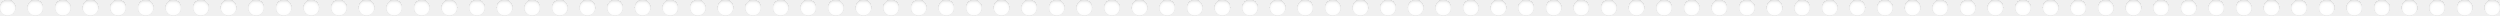
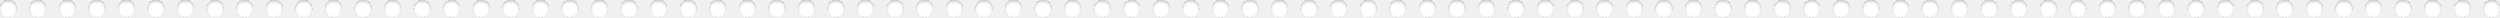
- <svg xmlns="http://www.w3.org/2000/svg" width="1630" height="10" viewBox="0 0 1630 10" fill="none">
+ <svg xmlns="http://www.w3.org/2000/svg" width="1439" height="10" viewBox="0 0 1439 10" fill="none">
  <g filter="url(#filter0_i)">
-     <circle cx="1445" cy="5" r="5" fill="white" />
-     <circle cx="1463" cy="5" r="5" fill="white" />
-     <circle cx="1481" cy="5" r="5" fill="white" />
-     <circle cx="1499" cy="5" r="5" fill="white" />
-     <circle cx="5" cy="5" r="5" fill="white" />
-     <circle cx="185" cy="5" r="5" fill="white" />
-     <circle cx="365" cy="5" r="5" fill="white" />
-     <circle cx="545" cy="5" r="5" fill="white" />
-     <circle cx="725" cy="5" r="5" fill="white" />
-     <circle cx="905" cy="5" r="5" fill="white" />
-     <circle cx="1085" cy="5" r="5" fill="white" />
-     <circle cx="1265" cy="5" r="5" fill="white" />
-     <circle cx="23" cy="5" r="5" fill="white" />
-     <circle cx="203" cy="5" r="5" fill="white" />
-     <circle cx="383" cy="5" r="5" fill="white" />
-     <circle cx="563" cy="5" r="5" fill="white" />
-     <circle cx="743" cy="5" r="5" fill="white" />
-     <circle cx="923" cy="5" r="5" fill="white" />
-     <circle cx="1103" cy="5" r="5" fill="white" />
-     <circle cx="1283" cy="5" r="5" fill="white" />
-     <circle cx="41" cy="5" r="5" fill="white" />
-     <circle cx="221" cy="5" r="5" fill="white" />
-     <circle cx="401" cy="5" r="5" fill="white" />
-     <circle cx="581" cy="5" r="5" fill="white" />
-     <circle cx="761" cy="5" r="5" fill="white" />
-     <circle cx="941" cy="5" r="5" fill="white" />
-     <circle cx="1121" cy="5" r="5" fill="white" />
-     <circle cx="1301" cy="5" r="5" fill="white" />
-     <circle cx="59" cy="5" r="5" fill="white" />
-     <circle cx="239" cy="5" r="5" fill="white" />
-     <circle cx="419" cy="5" r="5" fill="white" />
-     <circle cx="599" cy="5" r="5" fill="white" />
-     <circle cx="779" cy="5" r="5" fill="white" />
-     <circle cx="959" cy="5" r="5" fill="white" />
-     <circle cx="1139" cy="5" r="5" fill="white" />
-     <circle cx="1319" cy="5" r="5" fill="white" />
-     <circle cx="77" cy="5" r="5" fill="white" />
-     <circle cx="257" cy="5" r="5" fill="white" />
-     <circle cx="437" cy="5" r="5" fill="white" />
-     <circle cx="617" cy="5" r="5" fill="white" />
-     <circle cx="797" cy="5" r="5" fill="white" />
-     <circle cx="977" cy="5" r="5" fill="white" />
-     <circle cx="1157" cy="5" r="5" fill="white" />
-     <circle cx="1337" cy="5" r="5" fill="white" />
-     <circle cx="95" cy="5" r="5" fill="white" />
-     <circle cx="275" cy="5" r="5" fill="white" />
-     <circle cx="455" cy="5" r="5" fill="white" />
-     <circle cx="635" cy="5" r="5" fill="white" />
-     <circle cx="815" cy="5" r="5" fill="white" />
-     <circle cx="995" cy="5" r="5" fill="white" />
-     <circle cx="1175" cy="5" r="5" fill="white" />
-     <circle cx="1355" cy="5" r="5" fill="white" />
-     <circle cx="113" cy="5" r="5" fill="white" />
-     <circle cx="293" cy="5" r="5" fill="white" />
-     <circle cx="473" cy="5" r="5" fill="white" />
-     <circle cx="653" cy="5" r="5" fill="white" />
-     <circle cx="833" cy="5" r="5" fill="white" />
-     <circle cx="1013" cy="5" r="5" fill="white" />
-     <circle cx="1193" cy="5" r="5" fill="white" />
-     <circle cx="1373" cy="5" r="5" fill="white" />
-     <circle cx="131" cy="5" r="5" fill="white" />
-     <circle cx="311" cy="5" r="5" fill="white" />
-     <circle cx="491" cy="5" r="5" fill="white" />
-     <circle cx="671" cy="5" r="5" fill="white" />
-     <circle cx="851" cy="5" r="5" fill="white" />
-     <circle cx="1031" cy="5" r="5" fill="white" />
-     <circle cx="1211" cy="5" r="5" fill="white" />
-     <circle cx="1391" cy="5" r="5" fill="white" />
-     <circle cx="149" cy="5" r="5" fill="white" />
-     <circle cx="329" cy="5" r="5" fill="white" />
-     <circle cx="509" cy="5" r="5" fill="white" />
-     <circle cx="689" cy="5" r="5" fill="white" />
-     <circle cx="869" cy="5" r="5" fill="white" />
-     <circle cx="1049" cy="5" r="5" fill="white" />
-     <circle cx="1229" cy="5" r="5" fill="white" />
-     <circle cx="1409" cy="5" r="5" fill="white" />
-     <circle cx="167" cy="5" r="5" fill="white" />
-     <circle cx="347" cy="5" r="5" fill="white" />
-     <circle cx="527" cy="5" r="5" fill="white" />
-     <circle cx="707" cy="5" r="5" fill="white" />
-     <circle cx="887" cy="5" r="5" fill="white" />
-     <circle cx="1067" cy="5" r="5" fill="white" />
-     <circle cx="1247" cy="5" r="5" fill="white" />
-     <circle cx="1517" cy="5" r="5" fill="white" />
-     <circle cx="1427" cy="5" r="5" fill="white" />
-   </g>
-   <g filter="url(#filter1_i)">
-     <circle cx="1535" cy="5" r="5" fill="white" />
-   </g>
-   <g filter="url(#filter2_i)">
-     <circle cx="1553" cy="5" r="5" fill="white" />
-   </g>
-   <g filter="url(#filter3_i)">
-     <circle cx="1571" cy="5" r="5" fill="white" />
-   </g>
-   <g filter="url(#filter4_i)">
-     <circle cx="1589" cy="5" r="5" fill="white" />
-   </g>
-   <g filter="url(#filter5_i)">
-     <circle cx="1607" cy="5" r="5" fill="white" />
-   </g>
-   <g filter="url(#filter6_i)">
-     <circle cx="1625" cy="5" r="5" fill="white" />
+     <g filter="url(#filter1_i)">
+       <ellipse cx="1366.2" cy="5" rx="4.727" ry="5" fill="white" />
+       <ellipse cx="1383.22" cy="5" rx="4.727" ry="5" fill="white" />
+       <ellipse cx="1400.24" cy="5" rx="4.727" ry="5" fill="white" />
+       <ellipse cx="1417.25" cy="5" rx="4.727" ry="5" fill="white" />
+       <ellipse cx="4.727" cy="5" rx="4.727" ry="5" fill="white" />
+       <ellipse cx="174.911" cy="5" rx="4.727" ry="5" fill="white" />
+       <ellipse cx="345.095" cy="5" rx="4.727" ry="5" fill="white" />
+       <ellipse cx="515.279" cy="5" rx="4.727" ry="5" fill="white" />
+       <ellipse cx="685.463" cy="5" rx="4.727" ry="5" fill="white" />
+       <ellipse cx="855.647" cy="5" rx="4.727" ry="5" fill="white" />
+       <ellipse cx="1025.83" cy="5" rx="4.727" ry="5" fill="white" />
+       <ellipse cx="1196.02" cy="5" rx="4.727" ry="5" fill="white" />
+       <ellipse cx="21.746" cy="5" rx="4.727" ry="5" fill="white" />
+       <ellipse cx="191.93" cy="5" rx="4.727" ry="5" fill="white" />
+       <ellipse cx="362.114" cy="5" rx="4.727" ry="5" fill="white" />
+       <ellipse cx="532.298" cy="5" rx="4.727" ry="5" fill="white" />
+       <ellipse cx="702.482" cy="5" rx="4.727" ry="5" fill="white" />
+       <ellipse cx="872.666" cy="5" rx="4.727" ry="5" fill="white" />
+       <ellipse cx="1042.85" cy="5" rx="4.727" ry="5" fill="white" />
+       <ellipse cx="1213.03" cy="5" rx="4.727" ry="5" fill="white" />
+       <ellipse cx="38.764" cy="5" rx="4.727" ry="5" fill="white" />
+       <ellipse cx="208.948" cy="5" rx="4.727" ry="5" fill="white" />
+       <ellipse cx="379.132" cy="5" rx="4.727" ry="5" fill="white" />
+       <ellipse cx="549.316" cy="5" rx="4.727" ry="5" fill="white" />
+       <ellipse cx="719.5" cy="5" rx="4.727" ry="5" fill="white" />
+       <ellipse cx="889.684" cy="5" rx="4.727" ry="5" fill="white" />
+       <ellipse cx="1059.87" cy="5" rx="4.727" ry="5" fill="white" />
+       <ellipse cx="1230.05" cy="5" rx="4.727" ry="5" fill="white" />
+       <ellipse cx="55.782" cy="5" rx="4.727" ry="5" fill="white" />
+       <ellipse cx="225.966" cy="5" rx="4.727" ry="5" fill="white" />
+       <ellipse cx="396.15" cy="5" rx="4.727" ry="5" fill="white" />
+       <ellipse cx="566.334" cy="5" rx="4.727" ry="5" fill="white" />
+       <ellipse cx="736.518" cy="5" rx="4.727" ry="5" fill="white" />
+       <ellipse cx="906.702" cy="5" rx="4.727" ry="5" fill="white" />
+       <ellipse cx="1076.89" cy="5" rx="4.727" ry="5" fill="white" />
+       <ellipse cx="1247.07" cy="5" rx="4.727" ry="5" fill="white" />
+       <ellipse cx="72.801" cy="5" rx="4.727" ry="5" fill="white" />
+       <ellipse cx="242.985" cy="5" rx="4.727" ry="5" fill="white" />
+       <ellipse cx="413.169" cy="5" rx="4.727" ry="5" fill="white" />
+       <ellipse cx="583.353" cy="5" rx="4.727" ry="5" fill="white" />
+       <ellipse cx="753.537" cy="5" rx="4.727" ry="5" fill="white" />
+       <ellipse cx="923.721" cy="5" rx="4.727" ry="5" fill="white" />
+       <ellipse cx="1093.9" cy="5" rx="4.727" ry="5" fill="white" />
+       <ellipse cx="1264.09" cy="5" rx="4.727" ry="5" fill="white" />
+       <ellipse cx="89.819" cy="5" rx="4.727" ry="5" fill="white" />
+       <ellipse cx="260.003" cy="5" rx="4.727" ry="5" fill="white" />
+       <ellipse cx="430.187" cy="5" rx="4.727" ry="5" fill="white" />
+       <ellipse cx="600.371" cy="5" rx="4.727" ry="5" fill="white" />
+       <ellipse cx="770.555" cy="5" rx="4.727" ry="5" fill="white" />
+       <ellipse cx="940.739" cy="5" rx="4.727" ry="5" fill="white" />
+       <ellipse cx="1110.92" cy="5" rx="4.727" ry="5" fill="white" />
+       <ellipse cx="1281.11" cy="5" rx="4.727" ry="5" fill="white" />
+       <ellipse cx="106.838" cy="5" rx="4.727" ry="5" fill="white" />
+       <ellipse cx="277.022" cy="5" rx="4.727" ry="5" fill="white" />
+       <ellipse cx="447.206" cy="5" rx="4.727" ry="5" fill="white" />
+       <ellipse cx="617.39" cy="5" rx="4.727" ry="5" fill="white" />
+       <ellipse cx="787.574" cy="5" rx="4.727" ry="5" fill="white" />
+       <ellipse cx="957.758" cy="5" rx="4.727" ry="5" fill="white" />
+       <ellipse cx="1127.94" cy="5" rx="4.727" ry="5" fill="white" />
+       <ellipse cx="1298.13" cy="5" rx="4.727" ry="5" fill="white" />
+       <ellipse cx="123.856" cy="5" rx="4.727" ry="5" fill="white" />
+       <ellipse cx="294.04" cy="5" rx="4.727" ry="5" fill="white" />
+       <ellipse cx="464.224" cy="5" rx="4.727" ry="5" fill="white" />
+       <ellipse cx="634.408" cy="5" rx="4.727" ry="5" fill="white" />
+       <ellipse cx="804.592" cy="5" rx="4.727" ry="5" fill="white" />
+       <ellipse cx="974.776" cy="5" rx="4.727" ry="5" fill="white" />
+       <ellipse cx="1144.96" cy="5" rx="4.727" ry="5" fill="white" />
+       <ellipse cx="1315.14" cy="5" rx="4.727" ry="5" fill="white" />
+       <ellipse cx="140.875" cy="5" rx="4.727" ry="5" fill="white" />
+       <ellipse cx="311.058" cy="5" rx="4.727" ry="5" fill="white" />
+       <ellipse cx="481.242" cy="5" rx="4.727" ry="5" fill="white" />
+       <ellipse cx="651.426" cy="5" rx="4.727" ry="5" fill="white" />
+       <ellipse cx="821.61" cy="5" rx="4.727" ry="5" fill="white" />
+       <ellipse cx="991.794" cy="5" rx="4.727" ry="5" fill="white" />
+       <ellipse cx="1161.98" cy="5" rx="4.727" ry="5" fill="white" />
+       <ellipse cx="1332.16" cy="5" rx="4.727" ry="5" fill="white" />
+       <ellipse cx="157.893" cy="5" rx="4.727" ry="5" fill="white" />
+       <ellipse cx="328.077" cy="5" rx="4.727" ry="5" fill="white" />
+       <ellipse cx="498.261" cy="5" rx="4.727" ry="5" fill="white" />
+       <ellipse cx="668.445" cy="5" rx="4.727" ry="5" fill="white" />
+       <ellipse cx="838.629" cy="5" rx="4.727" ry="5" fill="white" />
+       <ellipse cx="1008.81" cy="5" rx="4.727" ry="5" fill="white" />
+       <ellipse cx="1179" cy="5" rx="4.727" ry="5" fill="white" />
+       <ellipse cx="1434.27" cy="5" rx="4.727" ry="5" fill="white" />
+       <ellipse cx="1349.18" cy="5" rx="4.727" ry="5" fill="white" />
+     </g>
  </g>
  <defs>
-     <filter id="filter0_i" x="0" y="0" width="1522" height="11" filterUnits="userSpaceOnUse" color-interpolation-filters="sRGB">
+     <filter id="filter0_i" x="0" y="0" width="1439" height="11" filterUnits="userSpaceOnUse" color-interpolation-filters="sRGB">
      <feFlood flood-opacity="0" result="BackgroundImageFix" />
      <feBlend mode="normal" in="SourceGraphic" in2="BackgroundImageFix" result="shape" />
      <feColorMatrix in="SourceAlpha" type="matrix" values="0 0 0 0 0 0 0 0 0 0 0 0 0 0 0 0 0 0 127 0" result="hardAlpha" />
      <feOffset dy="1" />
      <feGaussianBlur stdDeviation="1" />
      <feComposite in2="hardAlpha" operator="arithmetic" k2="-1" k3="1" />
      <feColorMatrix type="matrix" values="0 0 0 0 0 0 0 0 0 0 0 0 0 0 0 0 0 0 0.1 0" />
      <feBlend mode="normal" in2="shape" result="effect1_innerShadow" />
    </filter>
-     <filter id="filter1_i" x="1530" y="0" width="10" height="11" filterUnits="userSpaceOnUse" color-interpolation-filters="sRGB">
-       <feFlood flood-opacity="0" result="BackgroundImageFix" />
-       <feBlend mode="normal" in="SourceGraphic" in2="BackgroundImageFix" result="shape" />
-       <feColorMatrix in="SourceAlpha" type="matrix" values="0 0 0 0 0 0 0 0 0 0 0 0 0 0 0 0 0 0 127 0" result="hardAlpha" />
-       <feOffset dy="1" />
-       <feGaussianBlur stdDeviation="1" />
-       <feComposite in2="hardAlpha" operator="arithmetic" k2="-1" k3="1" />
-       <feColorMatrix type="matrix" values="0 0 0 0 0 0 0 0 0 0 0 0 0 0 0 0 0 0 0.1 0" />
-       <feBlend mode="normal" in2="shape" result="effect1_innerShadow" />
-     </filter>
-     <filter id="filter2_i" x="1548" y="0" width="10" height="11" filterUnits="userSpaceOnUse" color-interpolation-filters="sRGB">
-       <feFlood flood-opacity="0" result="BackgroundImageFix" />
-       <feBlend mode="normal" in="SourceGraphic" in2="BackgroundImageFix" result="shape" />
-       <feColorMatrix in="SourceAlpha" type="matrix" values="0 0 0 0 0 0 0 0 0 0 0 0 0 0 0 0 0 0 127 0" result="hardAlpha" />
-       <feOffset dy="1" />
-       <feGaussianBlur stdDeviation="1" />
-       <feComposite in2="hardAlpha" operator="arithmetic" k2="-1" k3="1" />
-       <feColorMatrix type="matrix" values="0 0 0 0 0 0 0 0 0 0 0 0 0 0 0 0 0 0 0.1 0" />
-       <feBlend mode="normal" in2="shape" result="effect1_innerShadow" />
-     </filter>
-     <filter id="filter3_i" x="1566" y="0" width="10" height="11" filterUnits="userSpaceOnUse" color-interpolation-filters="sRGB">
-       <feFlood flood-opacity="0" result="BackgroundImageFix" />
-       <feBlend mode="normal" in="SourceGraphic" in2="BackgroundImageFix" result="shape" />
-       <feColorMatrix in="SourceAlpha" type="matrix" values="0 0 0 0 0 0 0 0 0 0 0 0 0 0 0 0 0 0 127 0" result="hardAlpha" />
-       <feOffset dy="1" />
-       <feGaussianBlur stdDeviation="1" />
-       <feComposite in2="hardAlpha" operator="arithmetic" k2="-1" k3="1" />
-       <feColorMatrix type="matrix" values="0 0 0 0 0 0 0 0 0 0 0 0 0 0 0 0 0 0 0.1 0" />
-       <feBlend mode="normal" in2="shape" result="effect1_innerShadow" />
-     </filter>
-     <filter id="filter4_i" x="1584" y="0" width="10" height="11" filterUnits="userSpaceOnUse" color-interpolation-filters="sRGB">
-       <feFlood flood-opacity="0" result="BackgroundImageFix" />
-       <feBlend mode="normal" in="SourceGraphic" in2="BackgroundImageFix" result="shape" />
-       <feColorMatrix in="SourceAlpha" type="matrix" values="0 0 0 0 0 0 0 0 0 0 0 0 0 0 0 0 0 0 127 0" result="hardAlpha" />
-       <feOffset dy="1" />
-       <feGaussianBlur stdDeviation="1" />
-       <feComposite in2="hardAlpha" operator="arithmetic" k2="-1" k3="1" />
-       <feColorMatrix type="matrix" values="0 0 0 0 0 0 0 0 0 0 0 0 0 0 0 0 0 0 0.1 0" />
-       <feBlend mode="normal" in2="shape" result="effect1_innerShadow" />
-     </filter>
-     <filter id="filter5_i" x="1602" y="0" width="10" height="11" filterUnits="userSpaceOnUse" color-interpolation-filters="sRGB">
-       <feFlood flood-opacity="0" result="BackgroundImageFix" />
-       <feBlend mode="normal" in="SourceGraphic" in2="BackgroundImageFix" result="shape" />
-       <feColorMatrix in="SourceAlpha" type="matrix" values="0 0 0 0 0 0 0 0 0 0 0 0 0 0 0 0 0 0 127 0" result="hardAlpha" />
-       <feOffset dy="1" />
-       <feGaussianBlur stdDeviation="1" />
-       <feComposite in2="hardAlpha" operator="arithmetic" k2="-1" k3="1" />
-       <feColorMatrix type="matrix" values="0 0 0 0 0 0 0 0 0 0 0 0 0 0 0 0 0 0 0.1 0" />
-       <feBlend mode="normal" in2="shape" result="effect1_innerShadow" />
-     </filter>
-     <filter id="filter6_i" x="1620" y="0" width="10" height="11" filterUnits="userSpaceOnUse" color-interpolation-filters="sRGB">
+     <filter id="filter1_i" x="0" y="0" width="1439" height="11" filterUnits="userSpaceOnUse" color-interpolation-filters="sRGB">
      <feFlood flood-opacity="0" result="BackgroundImageFix" />
      <feBlend mode="normal" in="SourceGraphic" in2="BackgroundImageFix" result="shape" />
      <feColorMatrix in="SourceAlpha" type="matrix" values="0 0 0 0 0 0 0 0 0 0 0 0 0 0 0 0 0 0 127 0" result="hardAlpha" />
      <feOffset dy="1" />
      <feGaussianBlur stdDeviation="1" />
      <feComposite in2="hardAlpha" operator="arithmetic" k2="-1" k3="1" />
      <feColorMatrix type="matrix" values="0 0 0 0 0 0 0 0 0 0 0 0 0 0 0 0 0 0 0.1 0" />
      <feBlend mode="normal" in2="shape" result="effect1_innerShadow" />
    </filter>
  </defs>
</svg>
